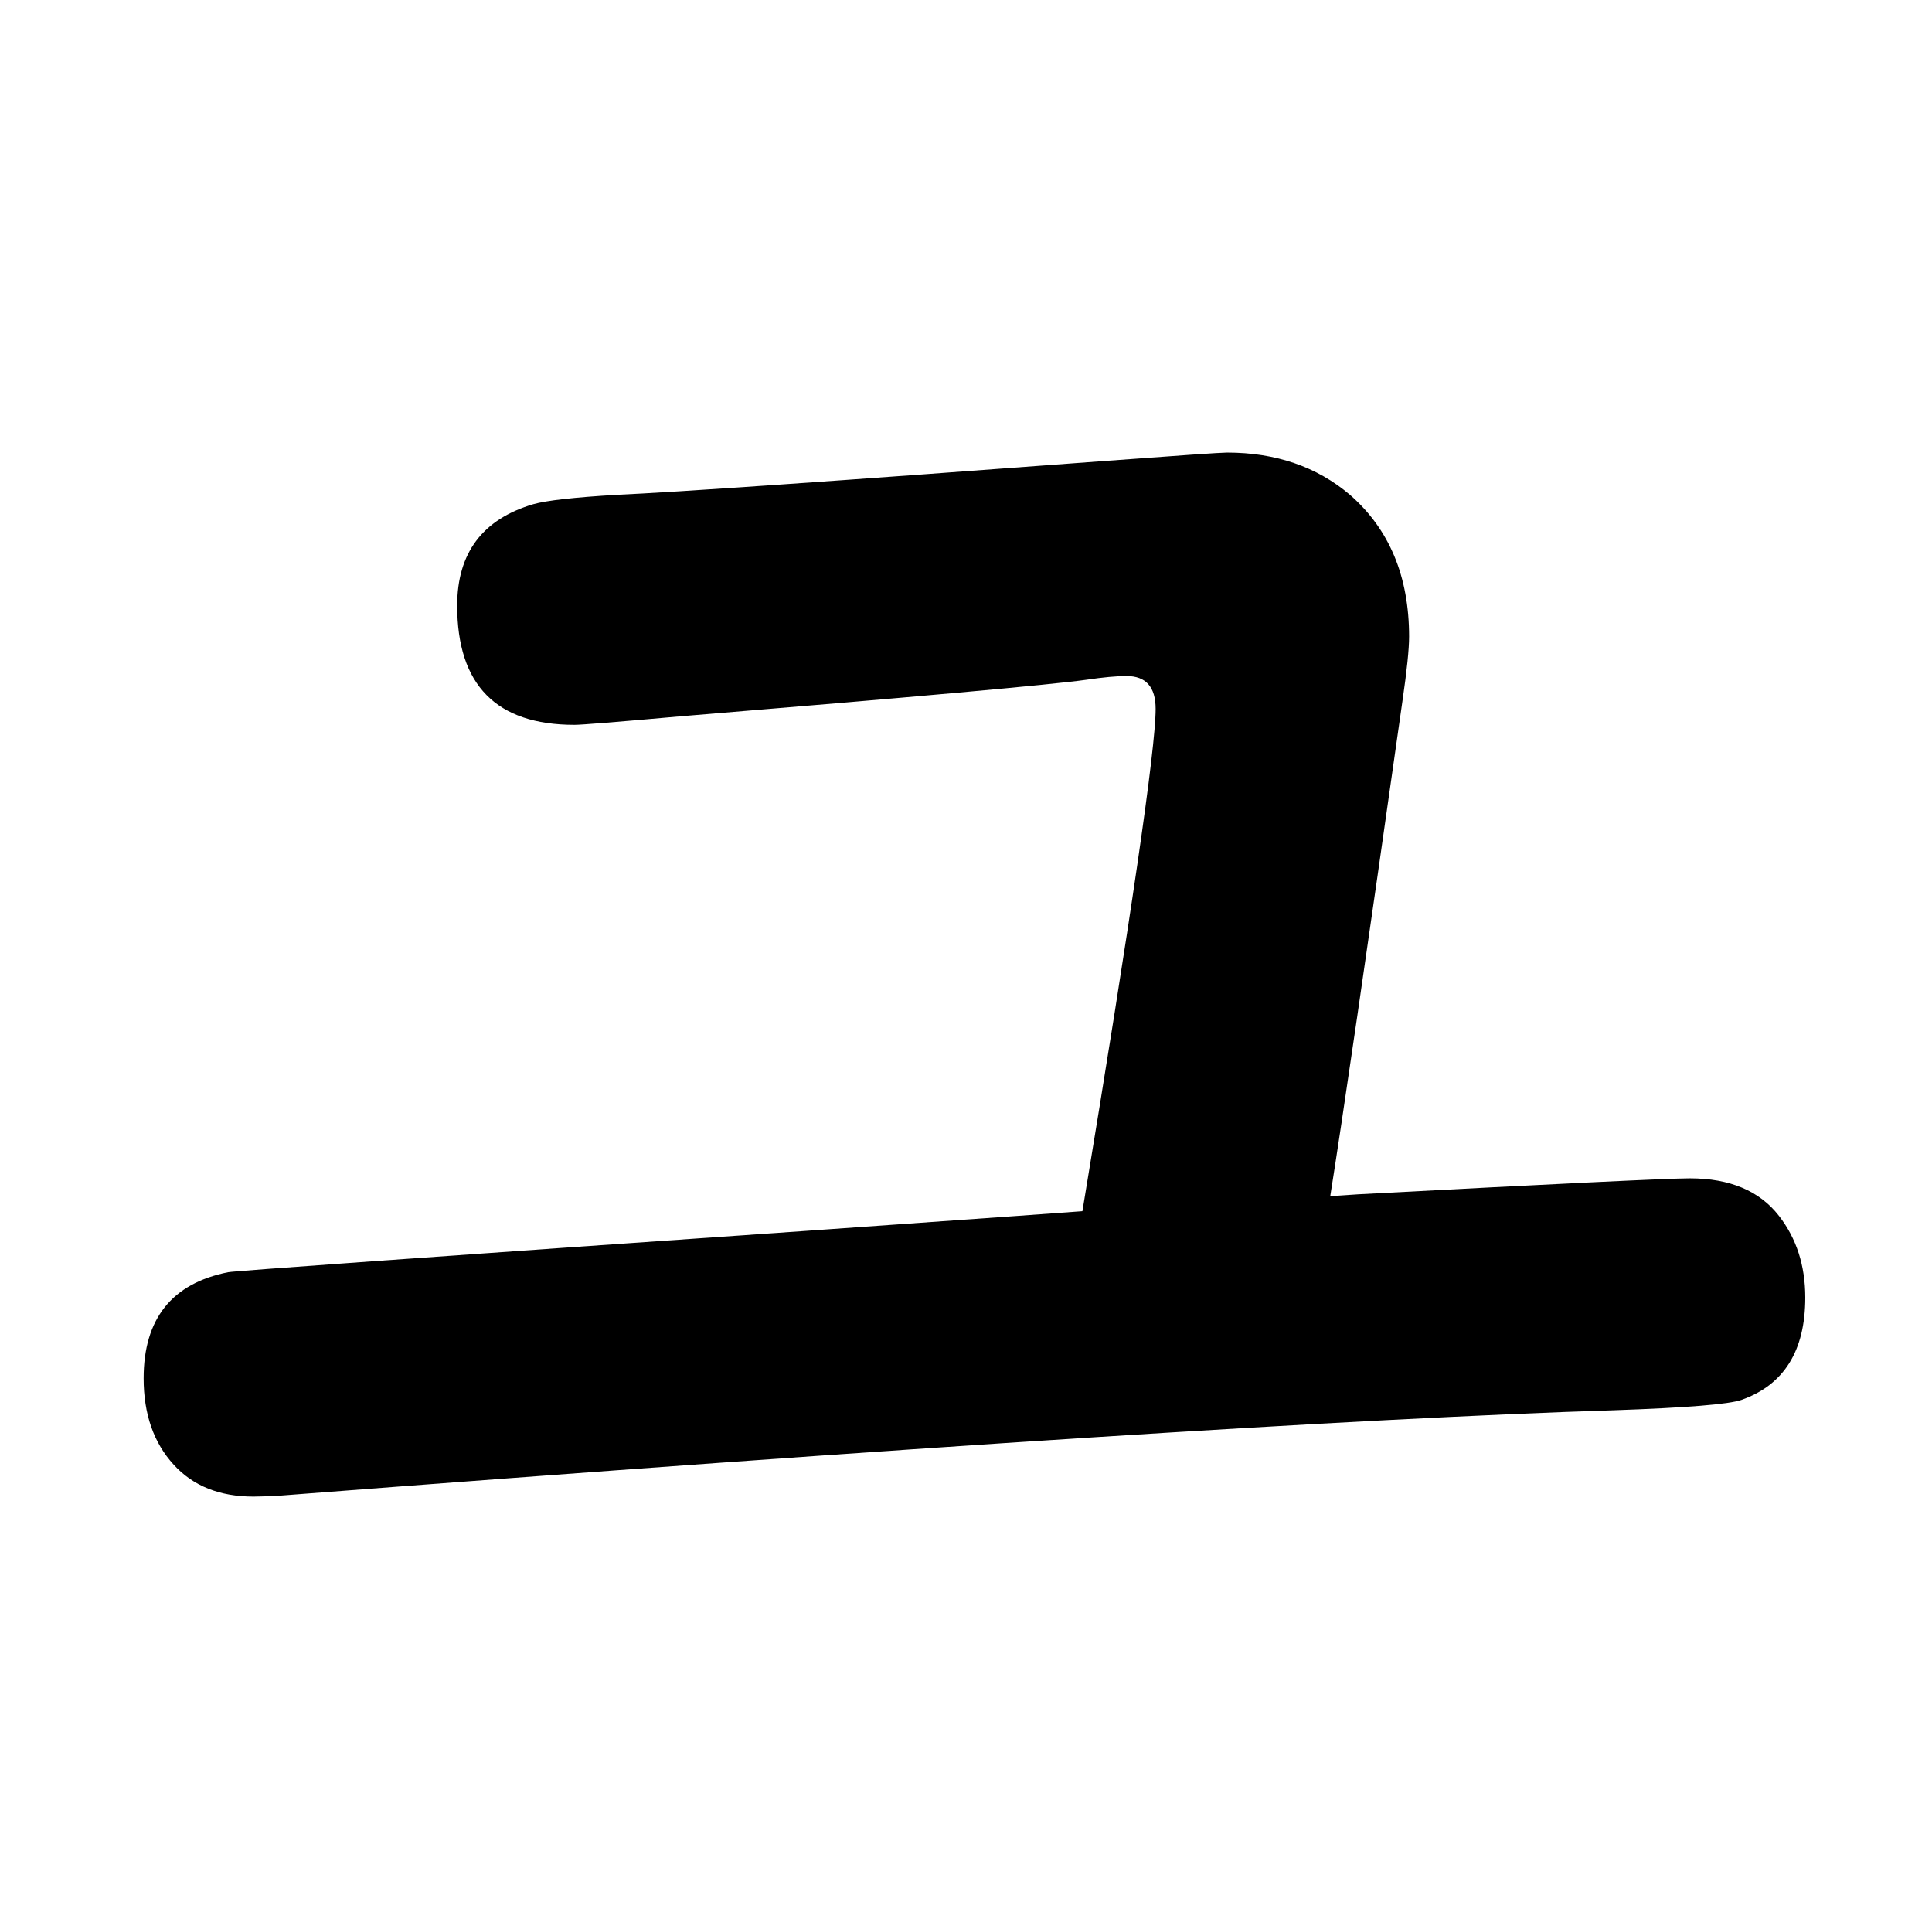
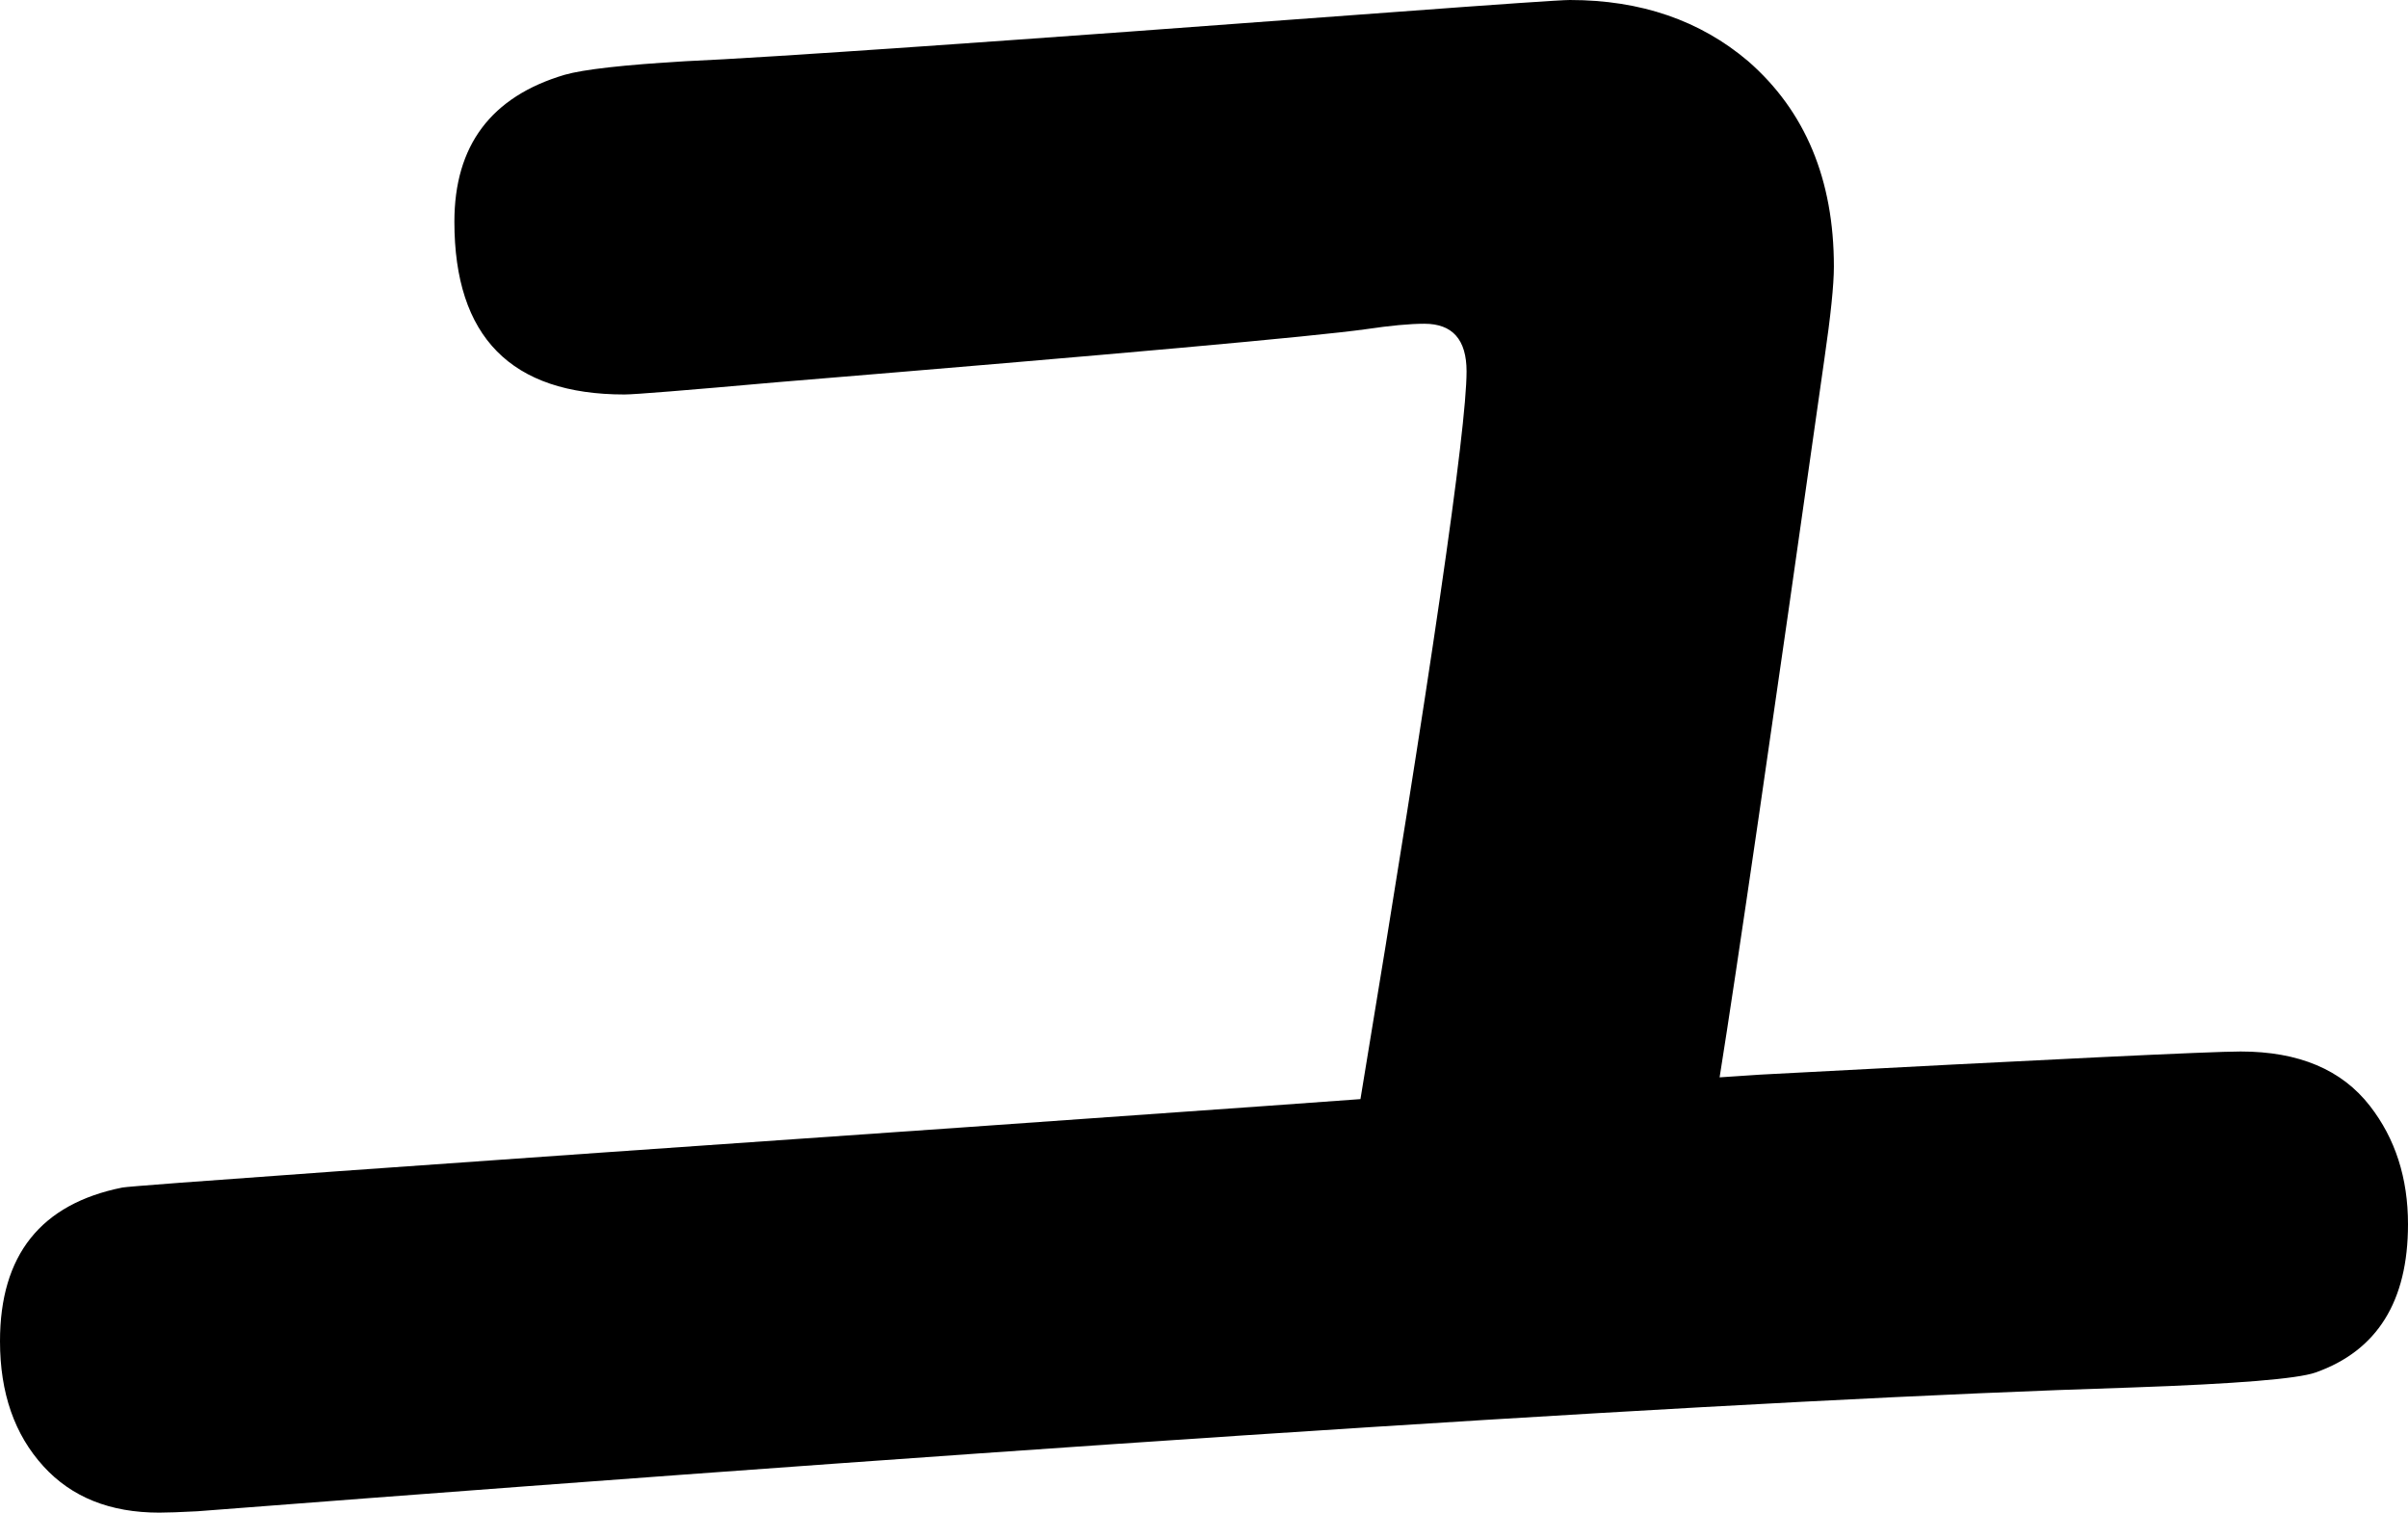
- <svg xmlns="http://www.w3.org/2000/svg" version="1.1" viewBox="-10 0 2058 2048">
-   <path fill="currentColor" d="M1143 1290q78 -471 78 -535q0 -35 -31 -35q-16 0 -43 4q-57 8 -433 39q-101 9 -112 9q-125 0 -125 -127q0 -84 81 -108q21 -6 89 -10q91 -4 519 -36q121 -9 131 -9q78 0 131 45q63 55 63 151q0 20 -7 68q-58 409 -77 528l30 -2q320 -17 353 -17q64 0 95 40q28 36 28 87 q0 85 -68 109q-20 7 -135 11q-412 13 -1422 91q-19 1 -28 1q-54 0 -85 -34q-32 -35 -32 -92q0 -95 90 -113q10 -2 615 -44l226 -16z" />
+ <svg xmlns="http://www.w3.org/2000/svg" viewBox="-10 0 1770 1112" width="1770" height="1112">
+   <path d="M990 808q78-471 78-535 0-35-31-35-16 0-43 4-57 8-433 39-101 9-112 9-125 0-125-127 0-84 81-108 21-6 89-10 91-4 519-36 121-9 131-9 78 0 131 45 63 55 63 151 0 20-7 68-58 409-77 528l30-2q320-17 353-17 64 0 95 40 28 36 28 87 0 85-68 109-20 7-135 11-412 13-1422 91-19 1-28 1-54 0-85-34-32-35-32-92 0-95 90-113 10-2 615-44l226-16z" style="fill:currentColor" />
</svg>
